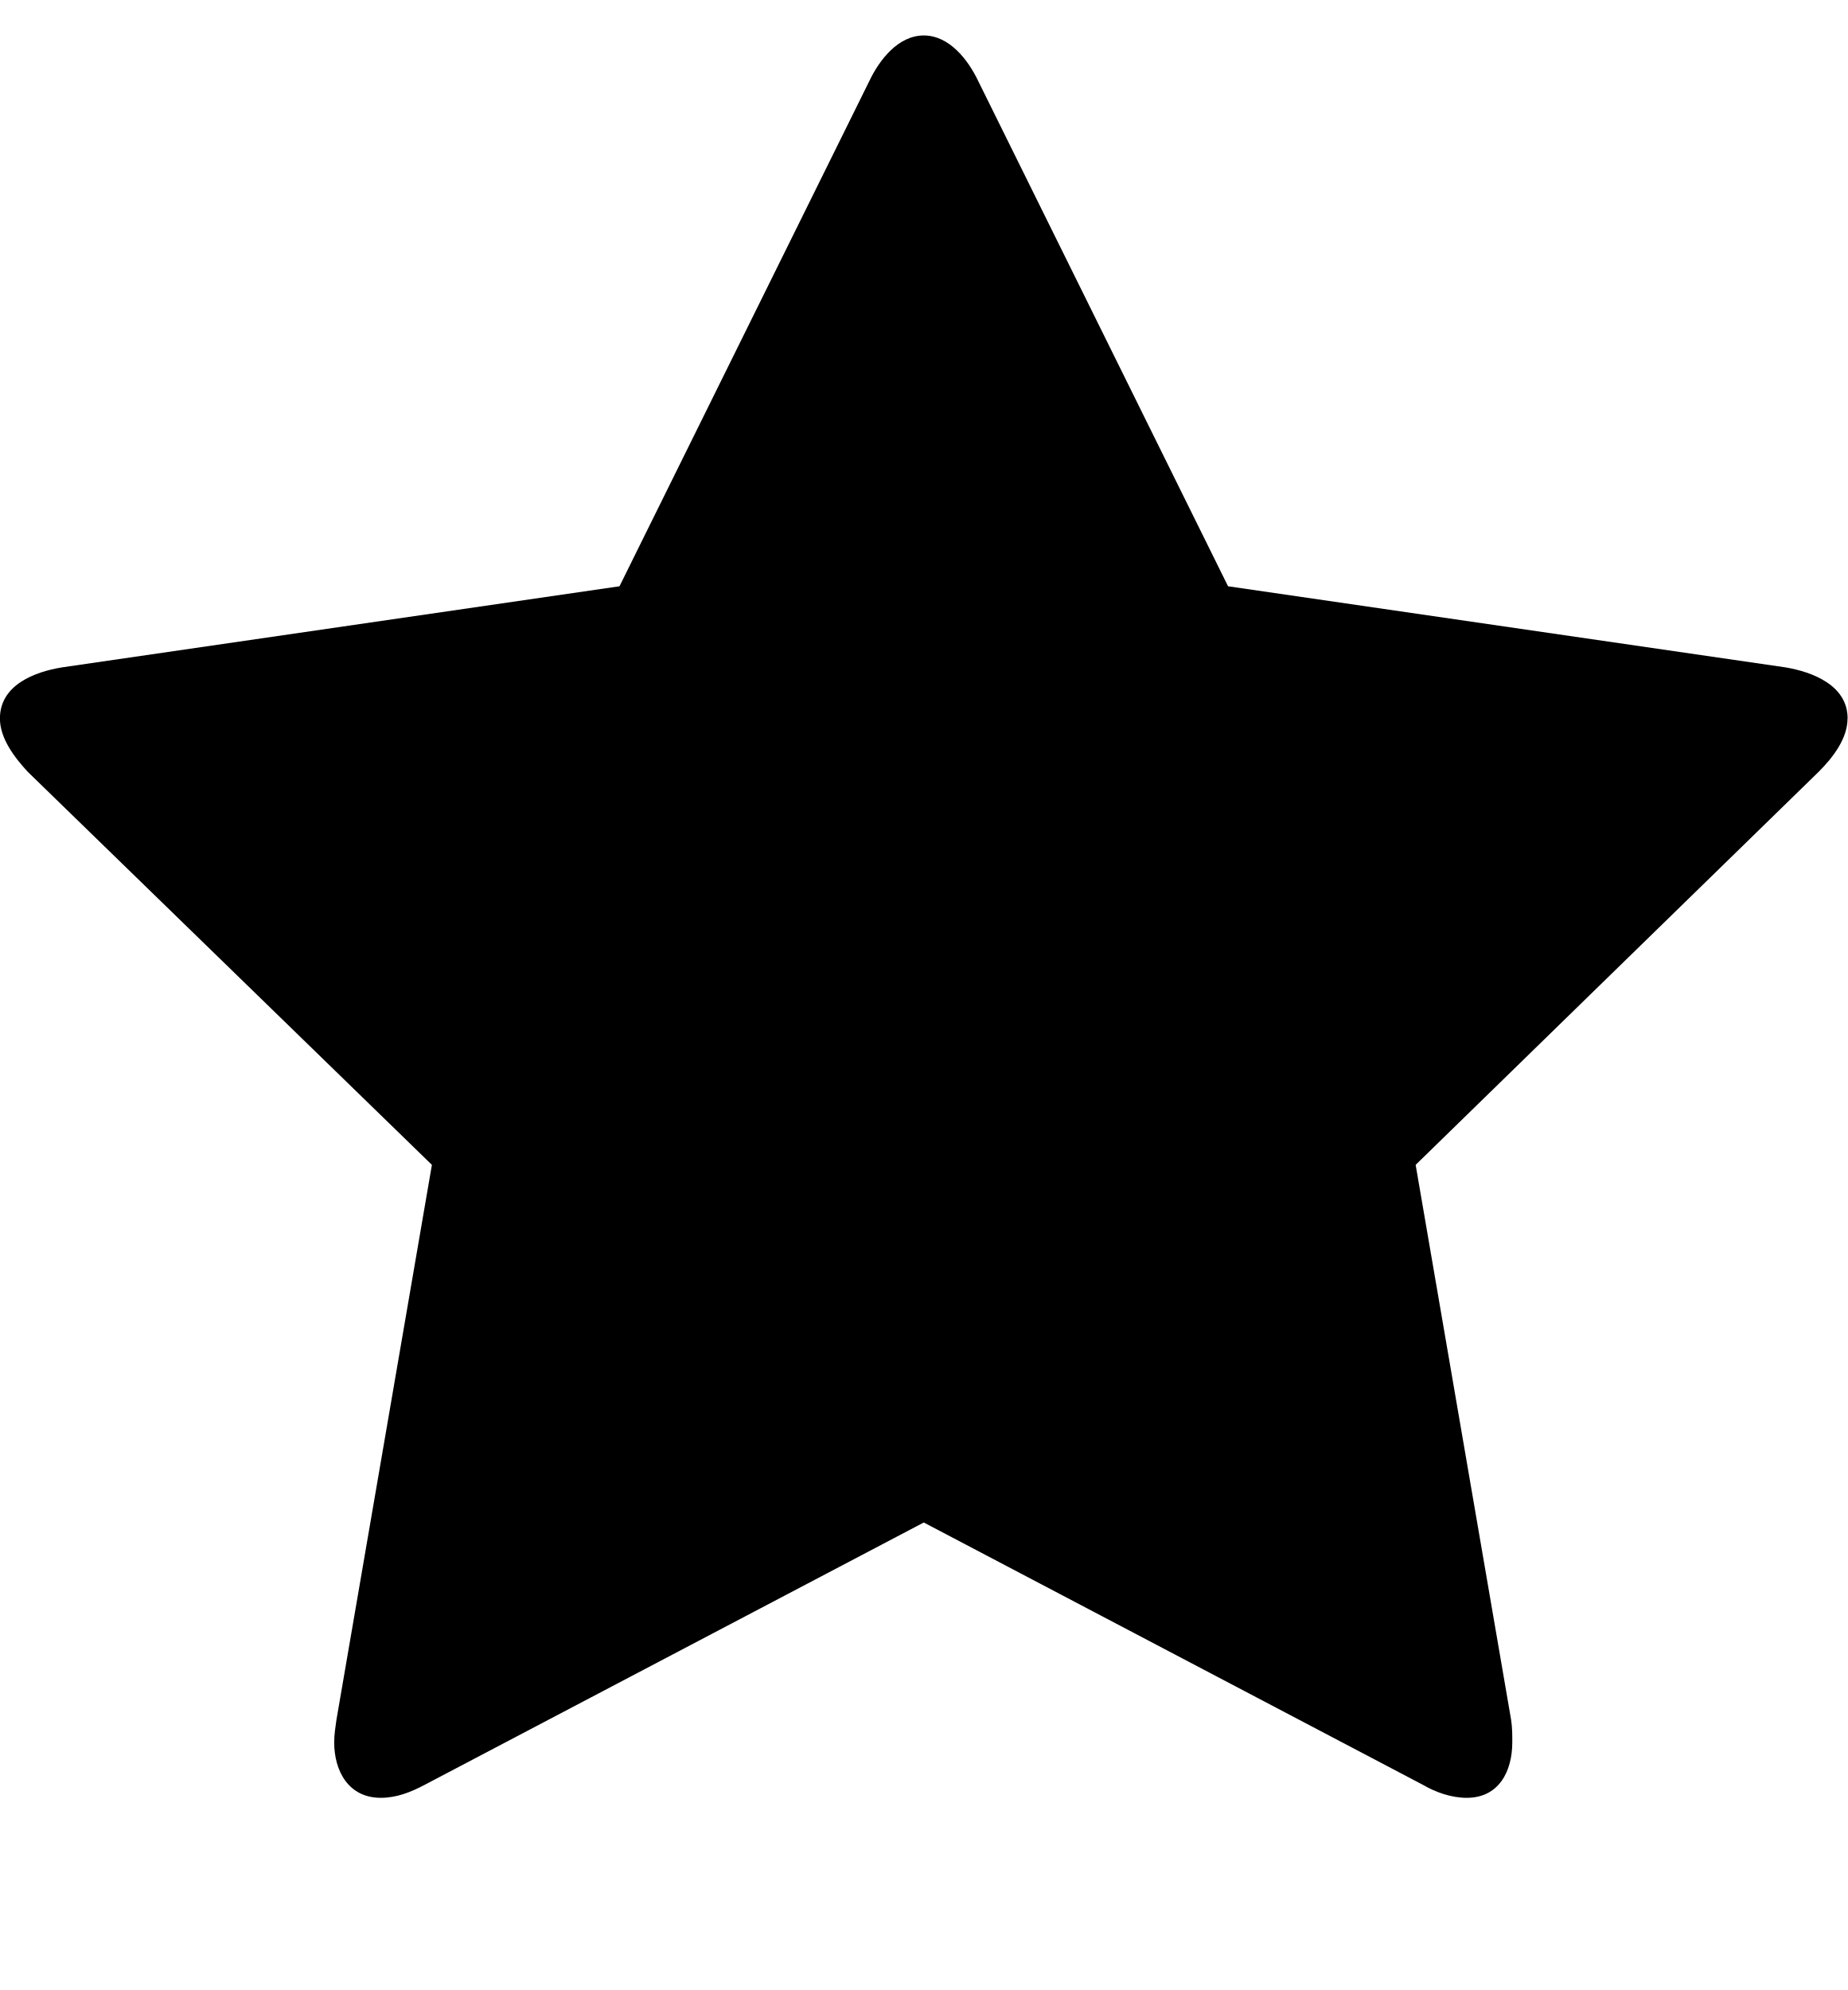
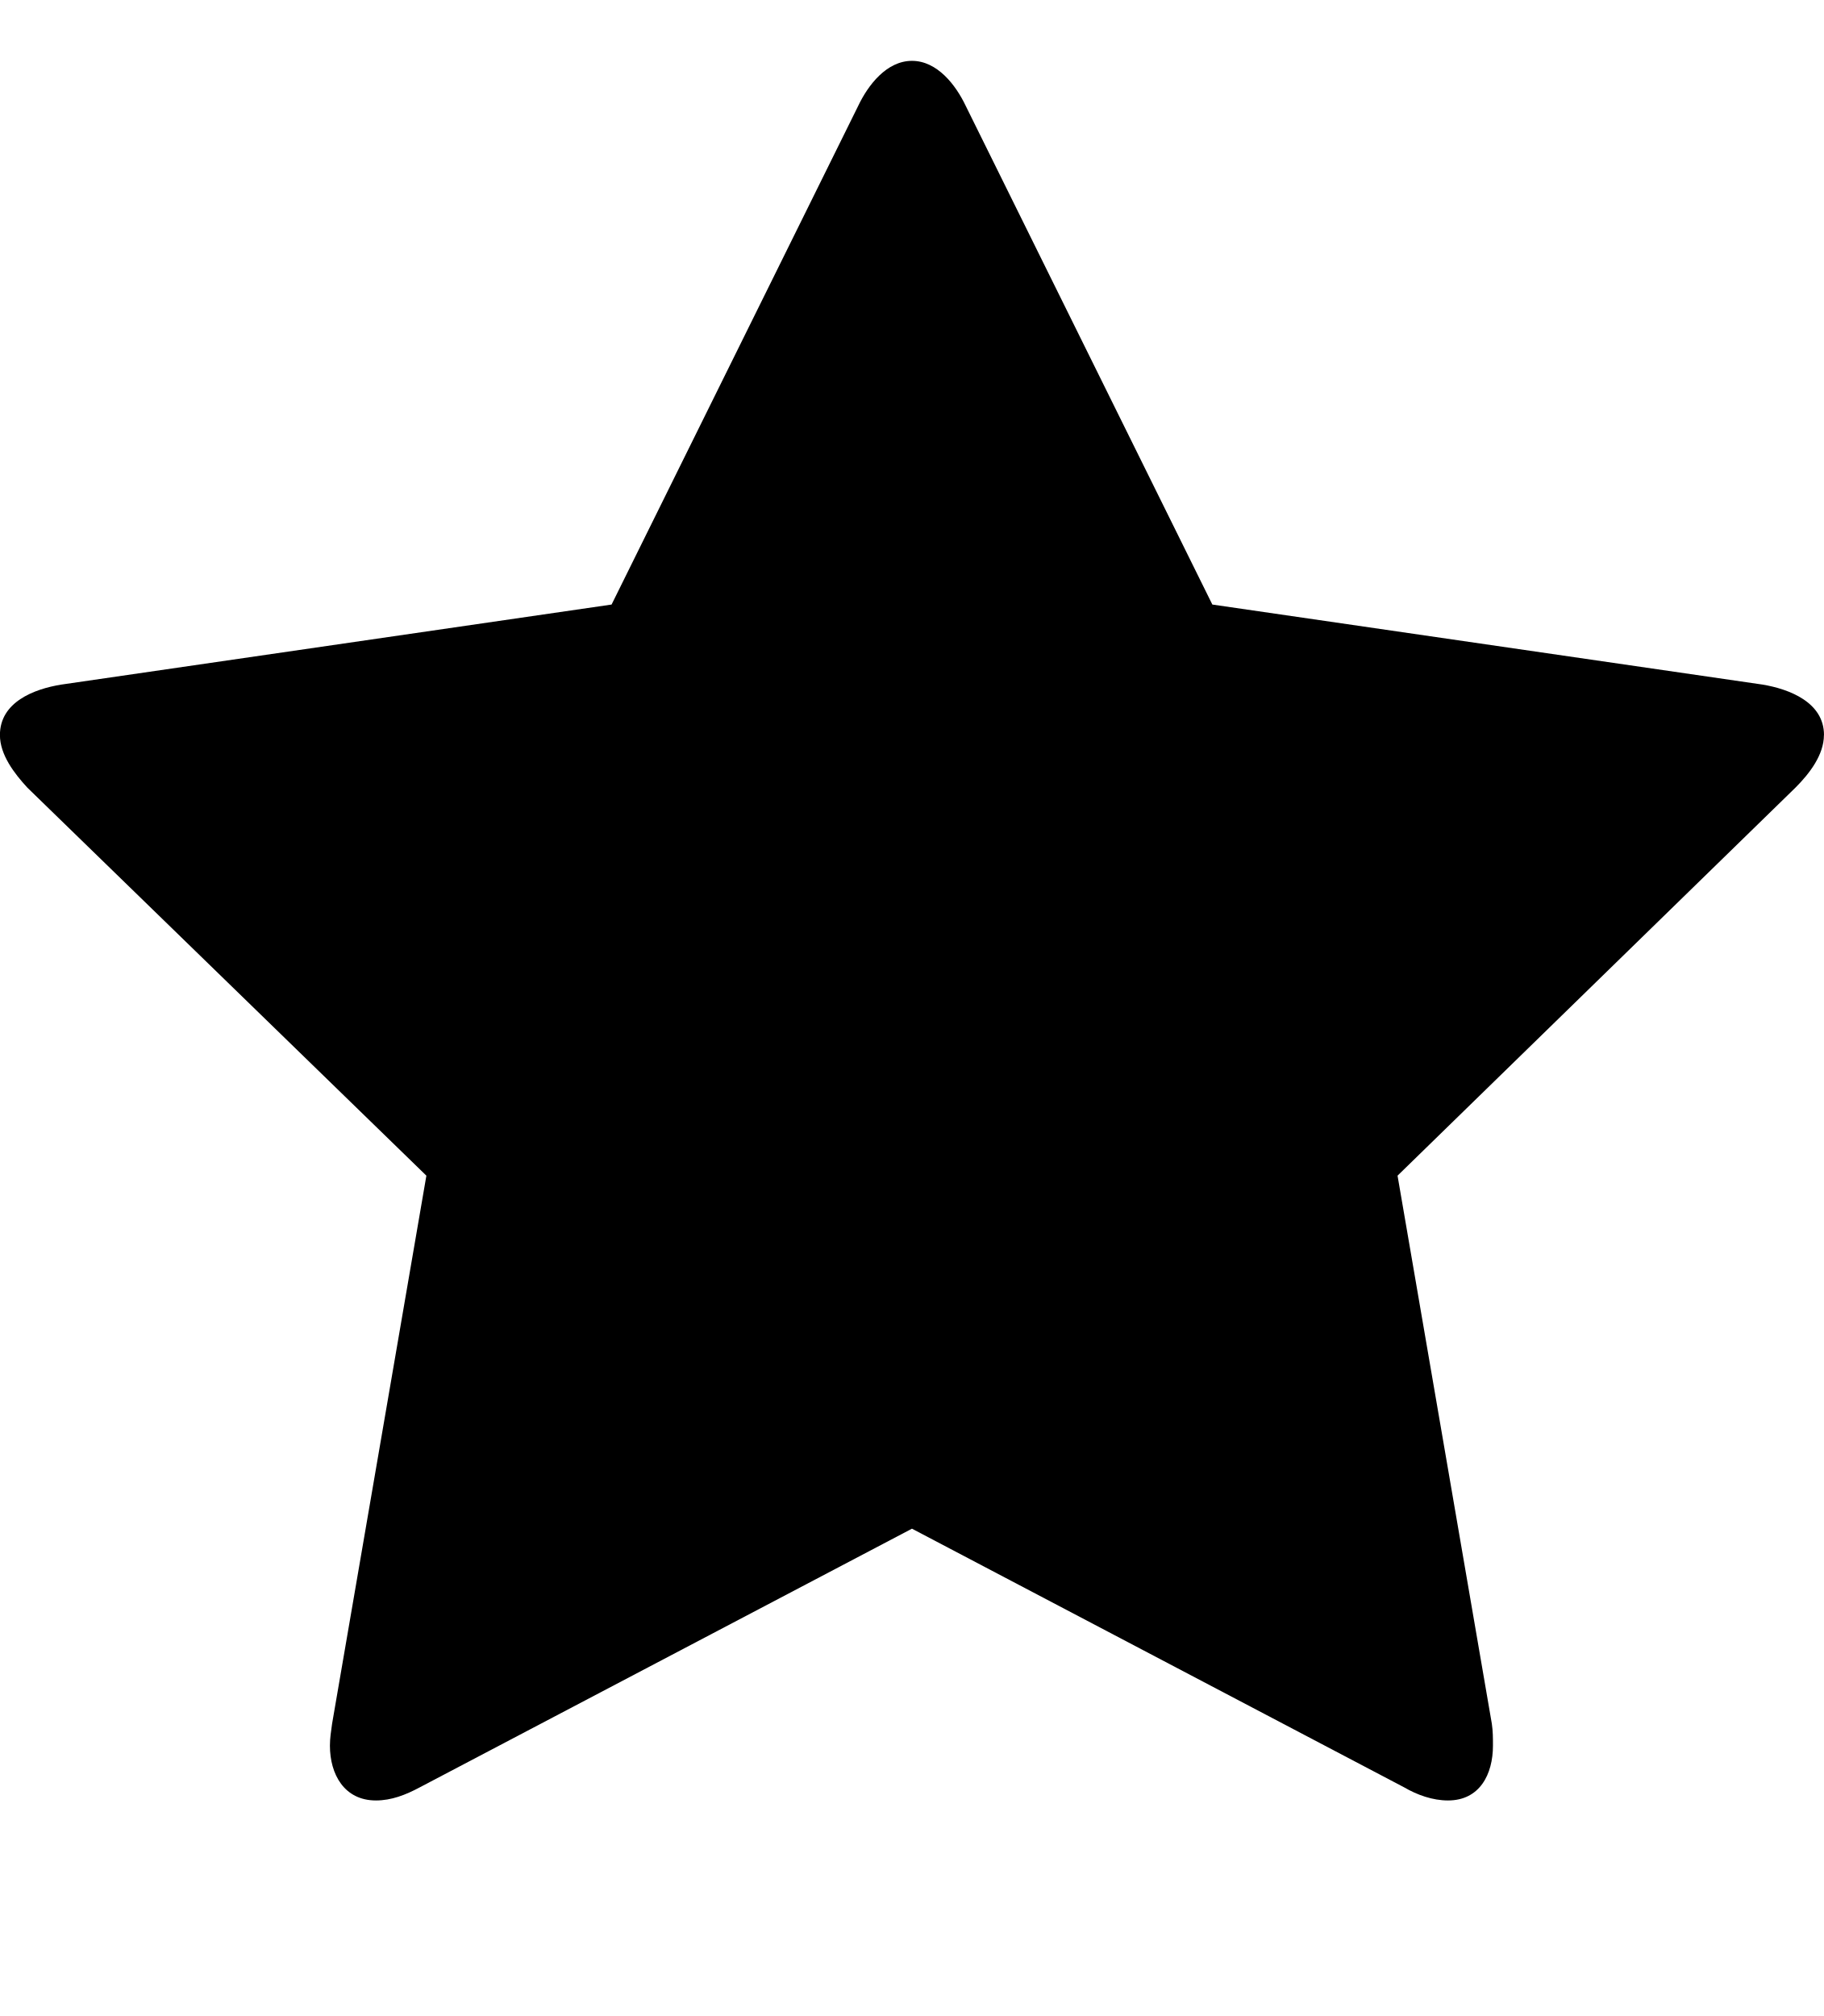
- <svg xmlns="http://www.w3.org/2000/svg" version="1.1" width="26" height="28" viewBox="0 0 26 28">
+ <svg xmlns="http://www.w3.org/2000/svg" version="1.1" width="38" height="42" viewBox="0 0 26 28">
  <path d="M26 10.109c0 0.281-0.203 0.547-0.406 0.75l-5.672 5.531 1.344 7.812c0.016 0.109 0.016 0.203 0.016 0.313 0 0.406-0.187 0.781-0.641 0.781-0.219 0-0.438-0.078-0.625-0.187l-7.016-3.687-7.016 3.687c-0.203 0.109-0.406 0.187-0.625 0.187-0.453 0-0.656-0.375-0.656-0.781 0-0.109 0.016-0.203 0.031-0.313l1.344-7.812-5.688-5.531c-0.187-0.203-0.391-0.469-0.391-0.75 0-0.469 0.484-0.656 0.875-0.719l7.844-1.141 3.516-7.109c0.141-0.297 0.406-0.641 0.766-0.641s0.625 0.344 0.766 0.641l3.516 7.109 7.844 1.141c0.375 0.063 0.875 0.25 0.875 0.719z" />
</svg>
